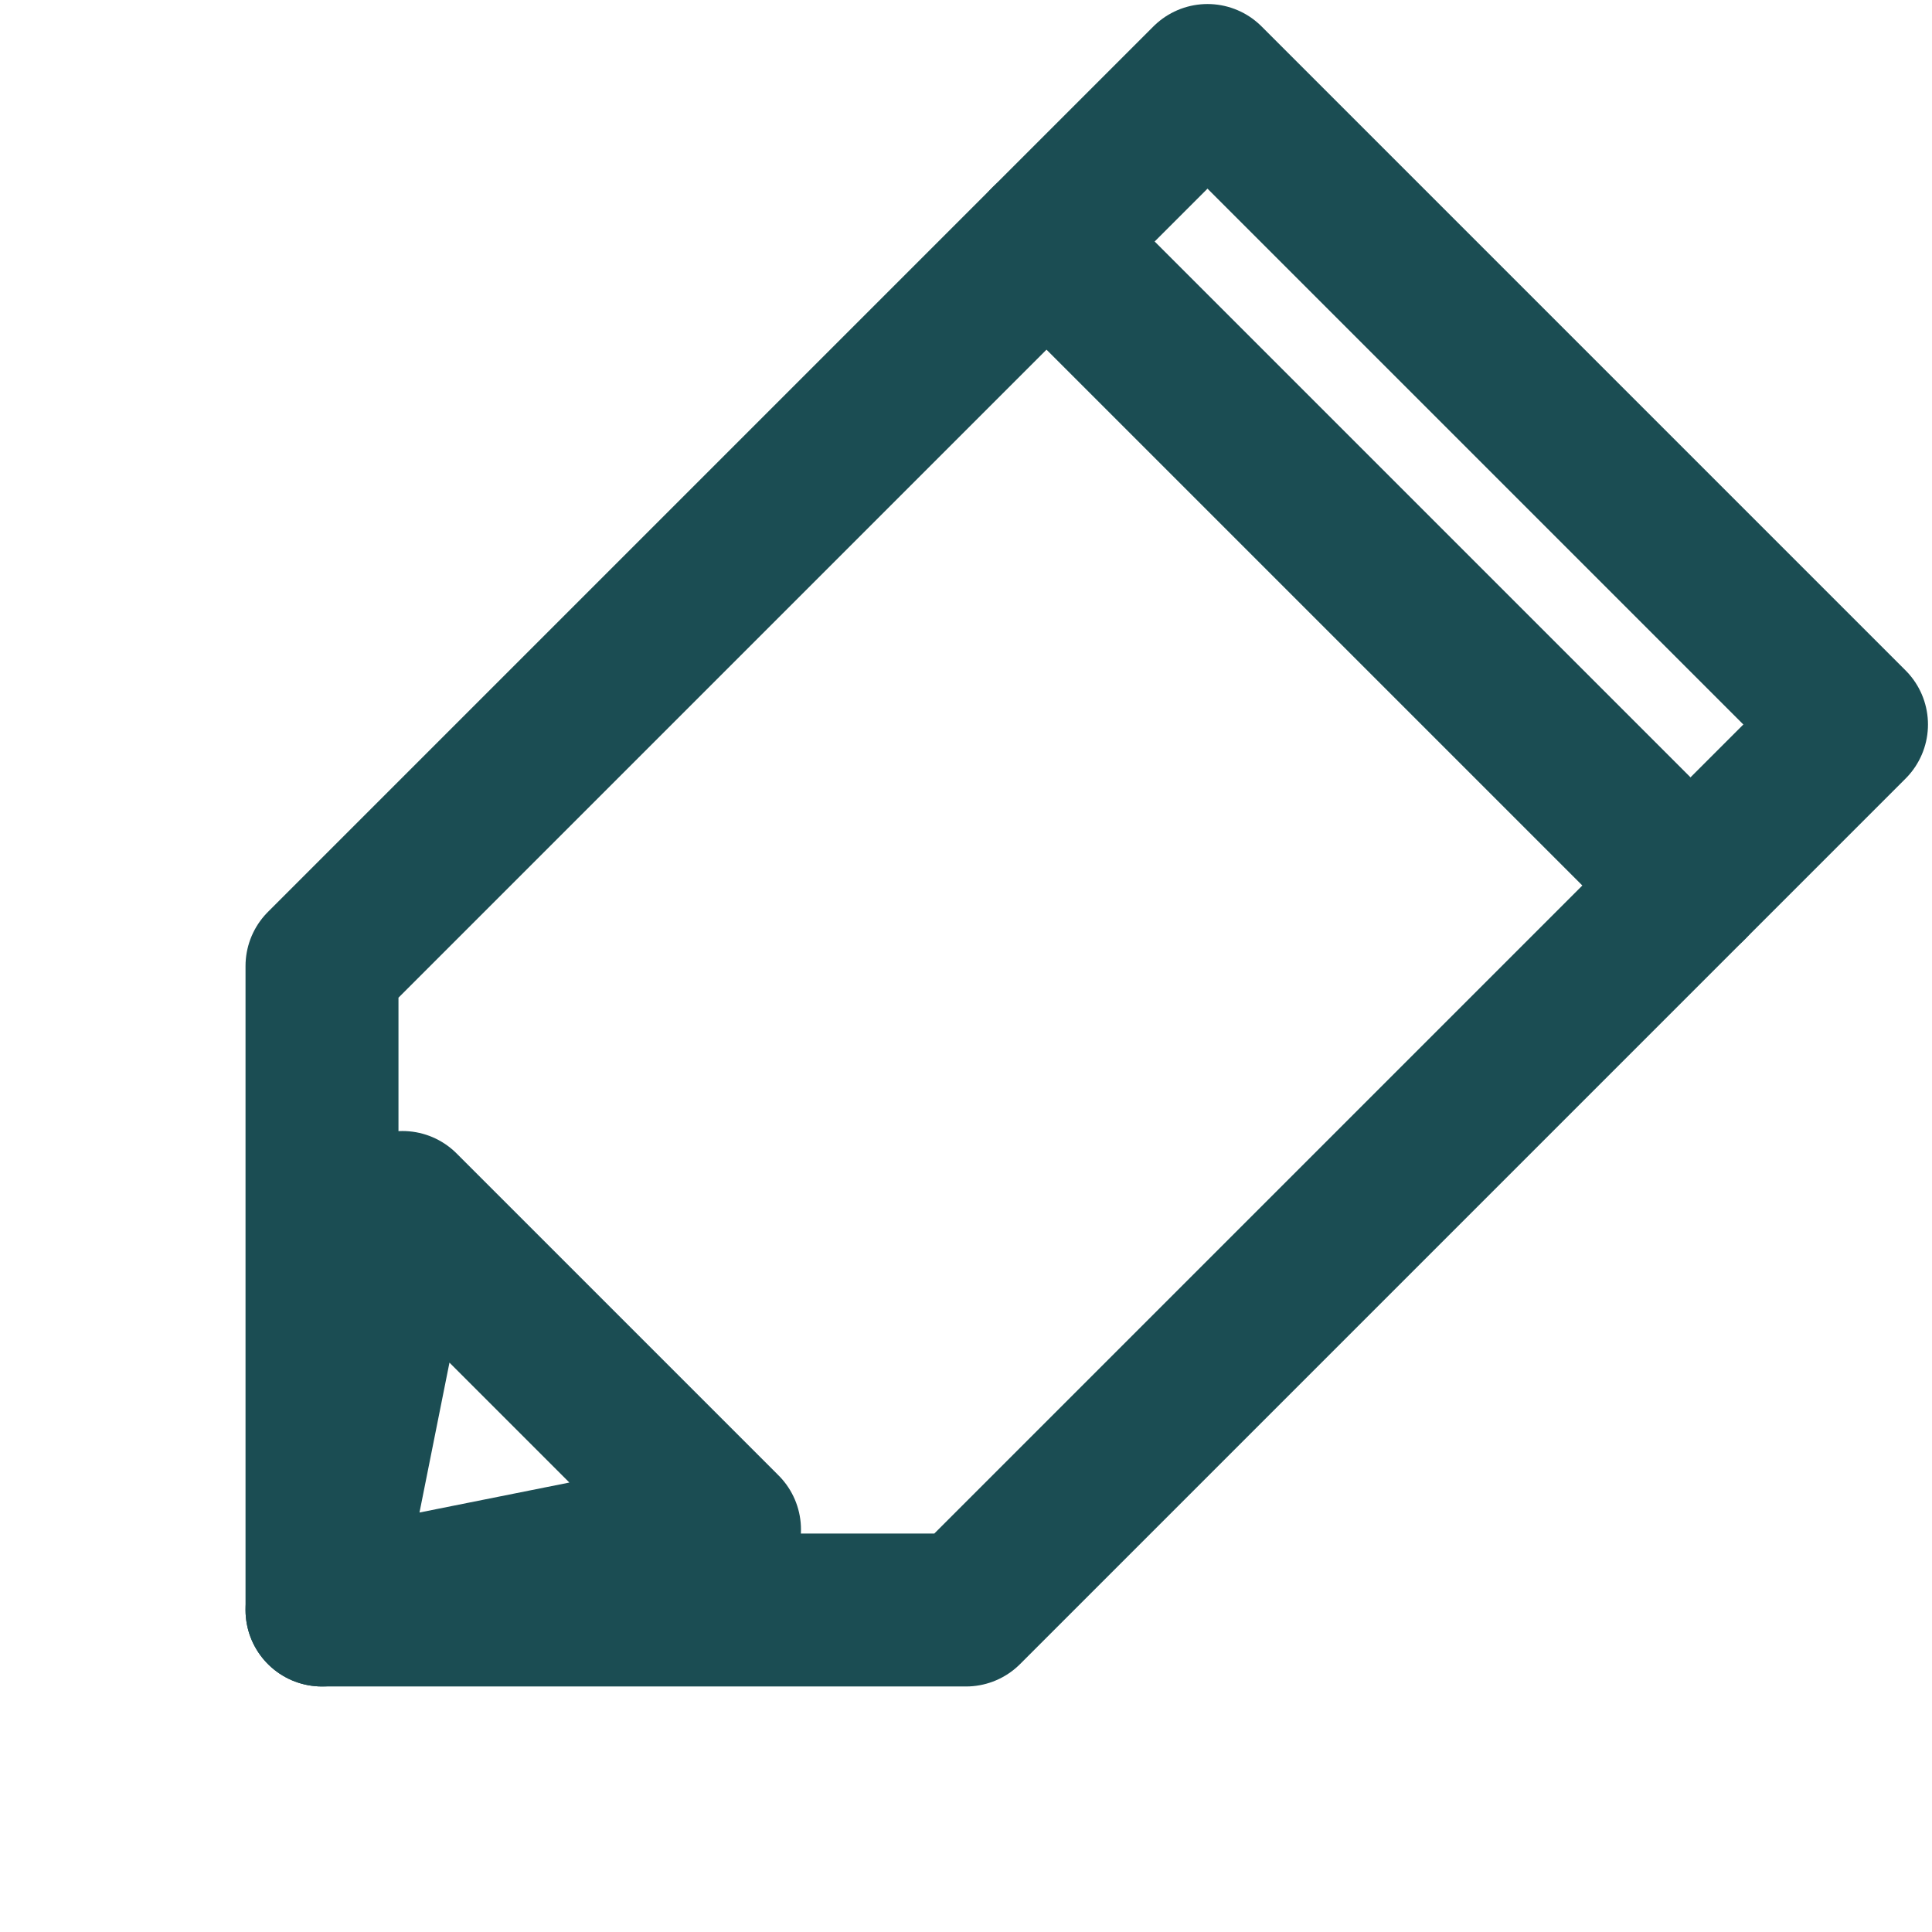
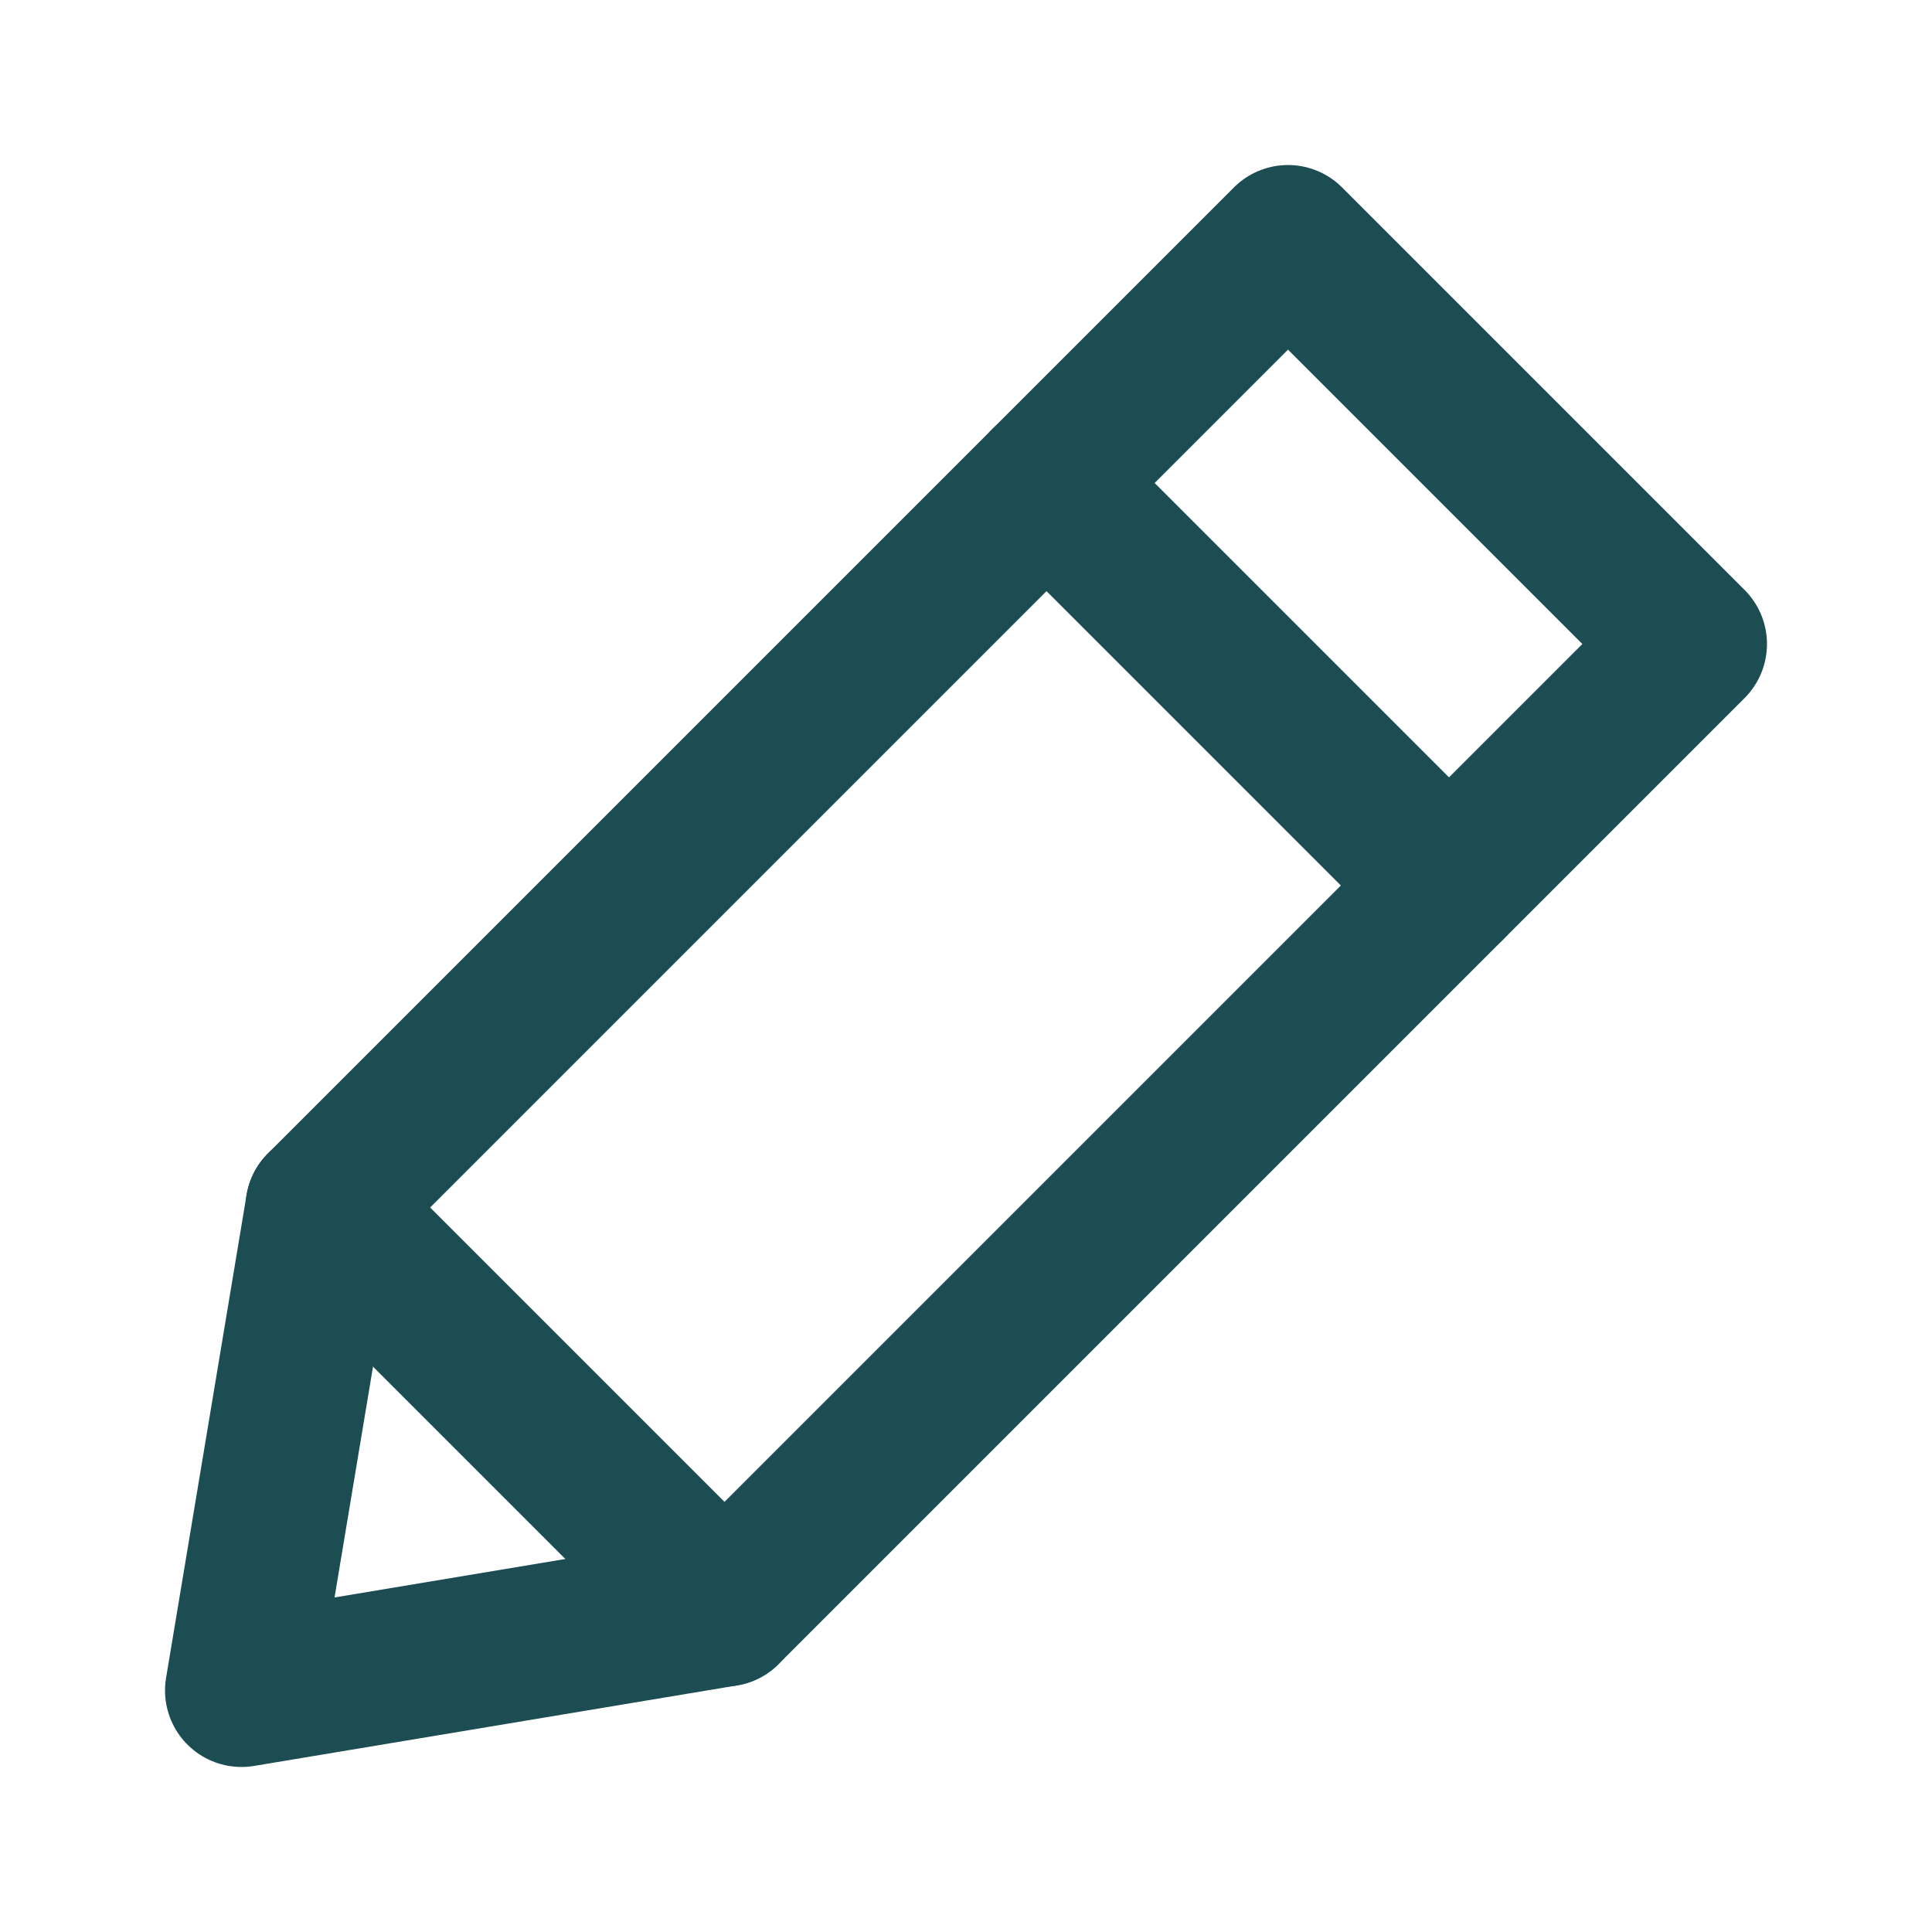
<svg xmlns="http://www.w3.org/2000/svg" viewBox="0 0 24 24" fill="none" stroke="#1B4D53" stroke-width="1.9" stroke-linecap="round" stroke-linejoin="round">
-   <path d="M12 20H4v-8L15 1l8 8-11 11Z" />
-   <path d="m13 3 8 8M4 20l5-1-4-4-1 5Z" />
+   <path d="m16 3 5 5-12 12-6 1 1-6L16 3Z" />
+   <path d="m13 6 5 5M4 15l5 5" />
</svg>
